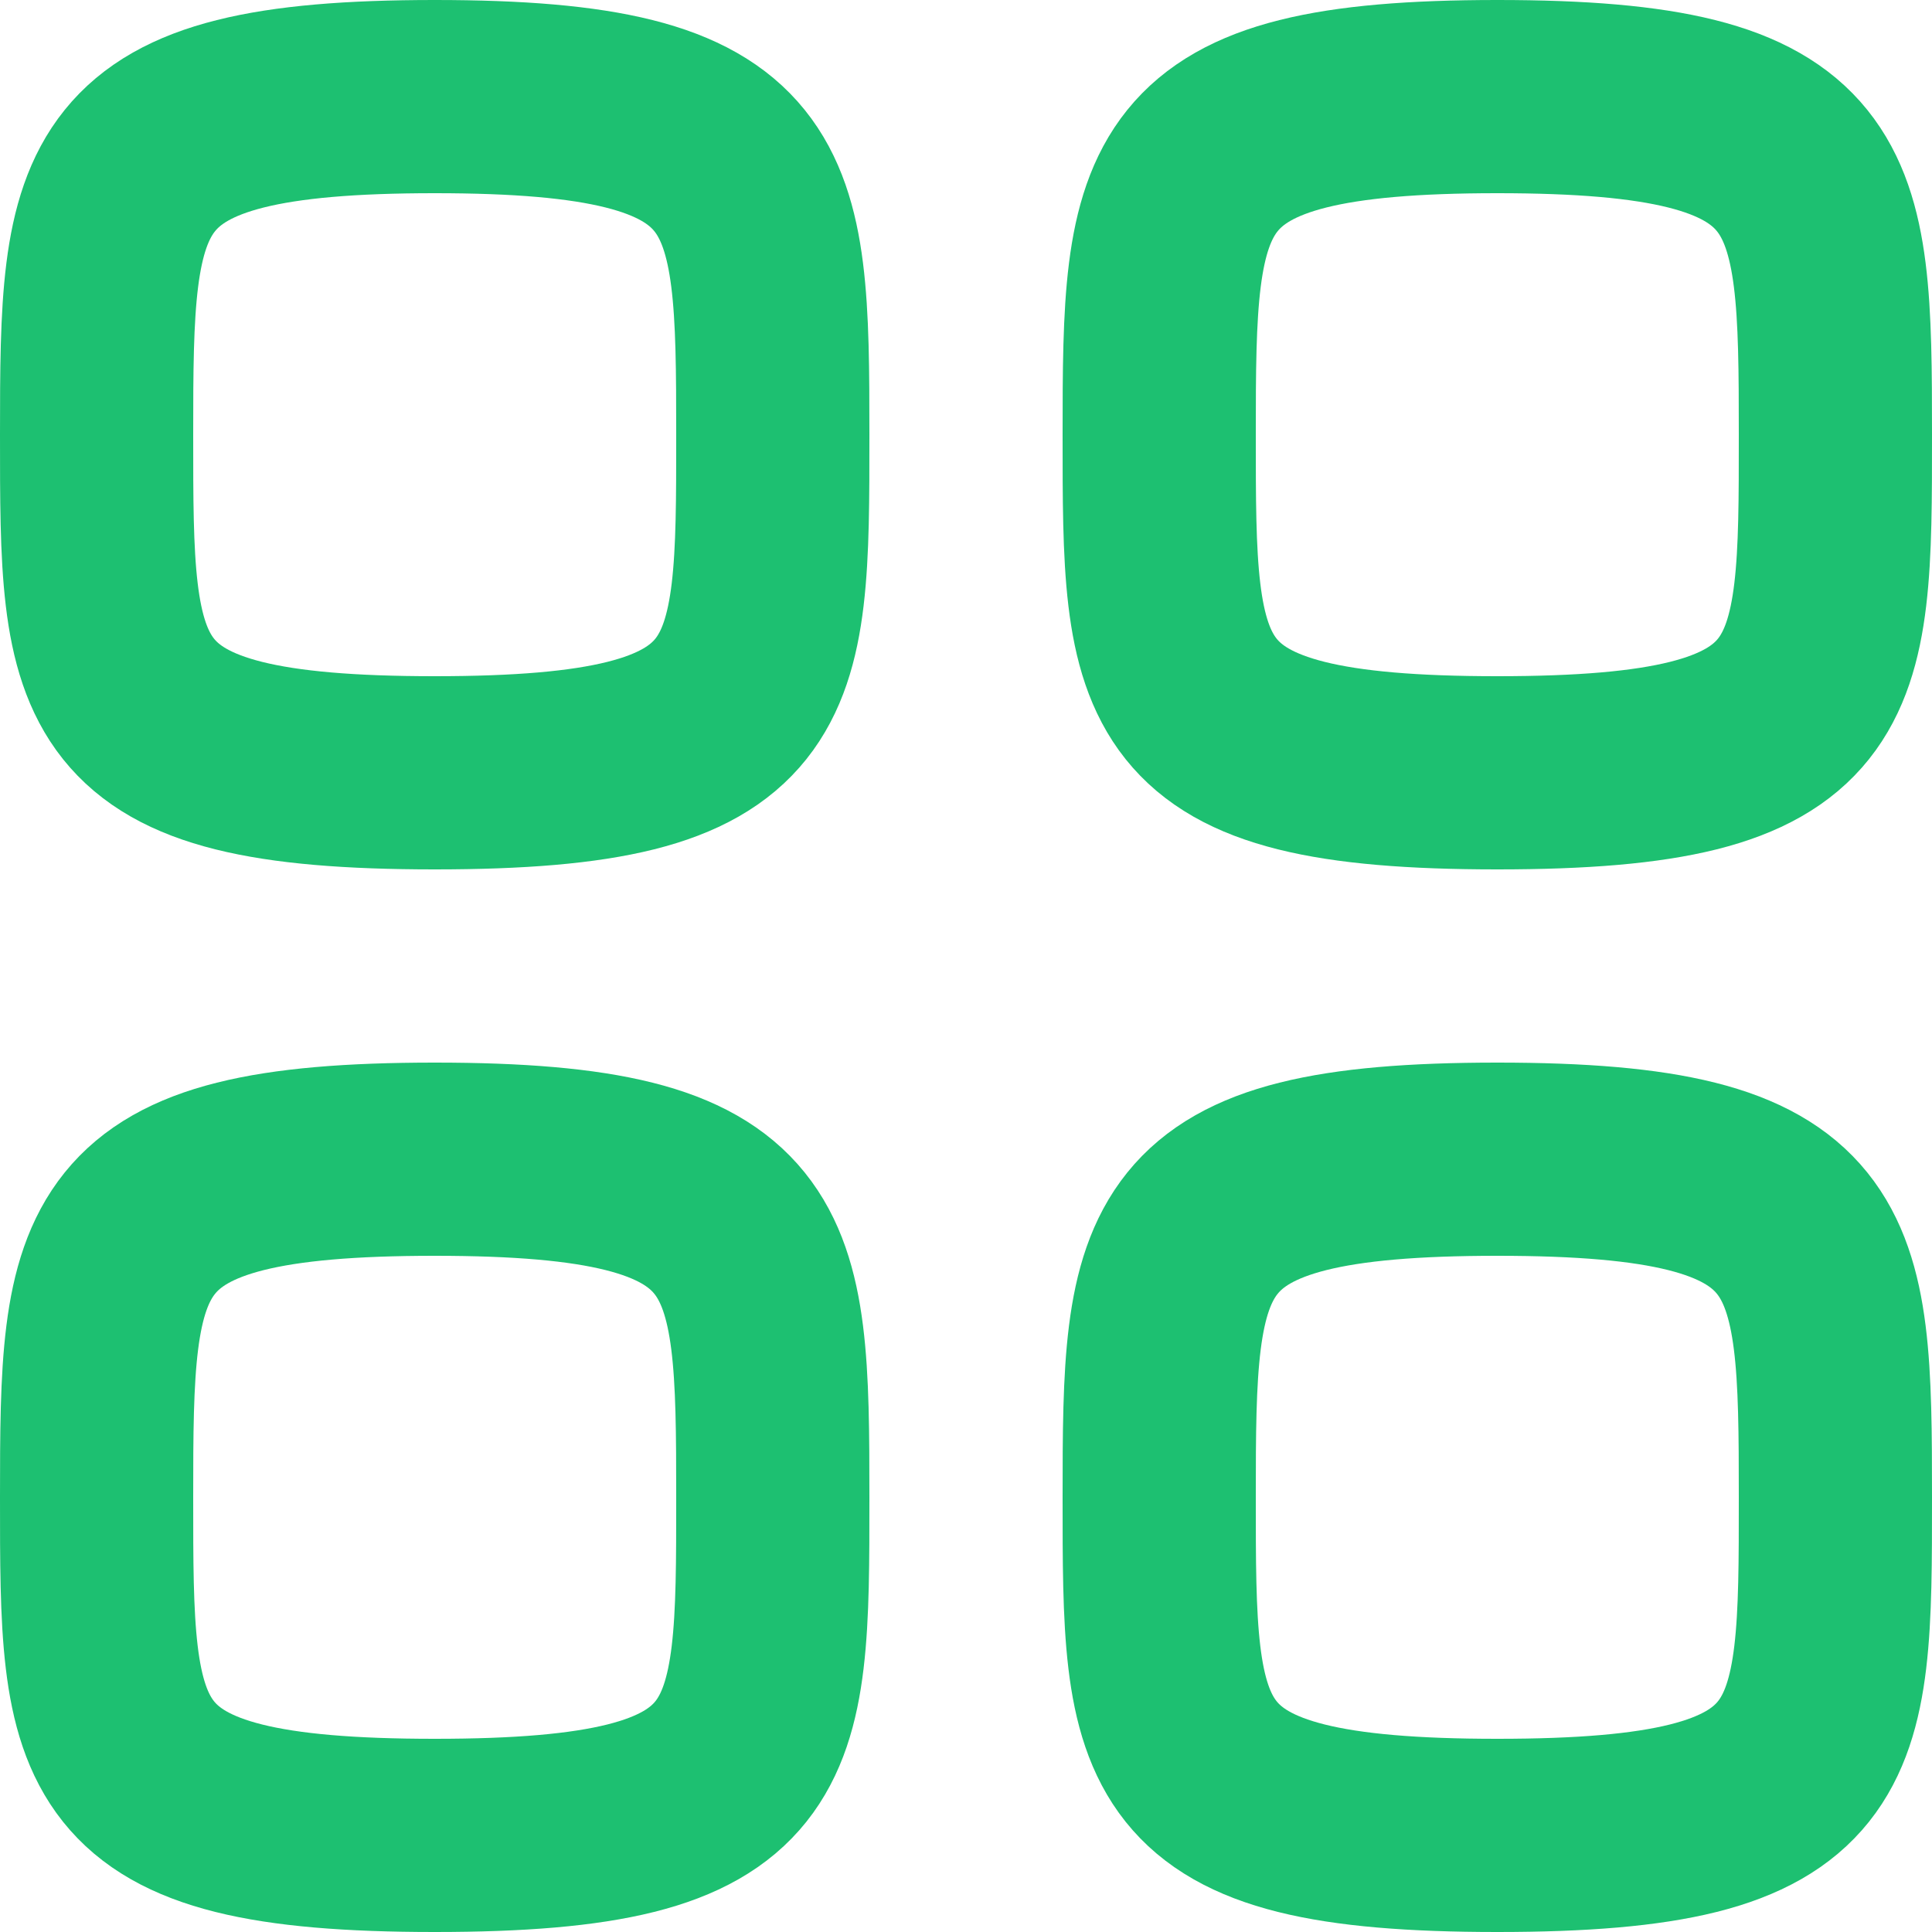
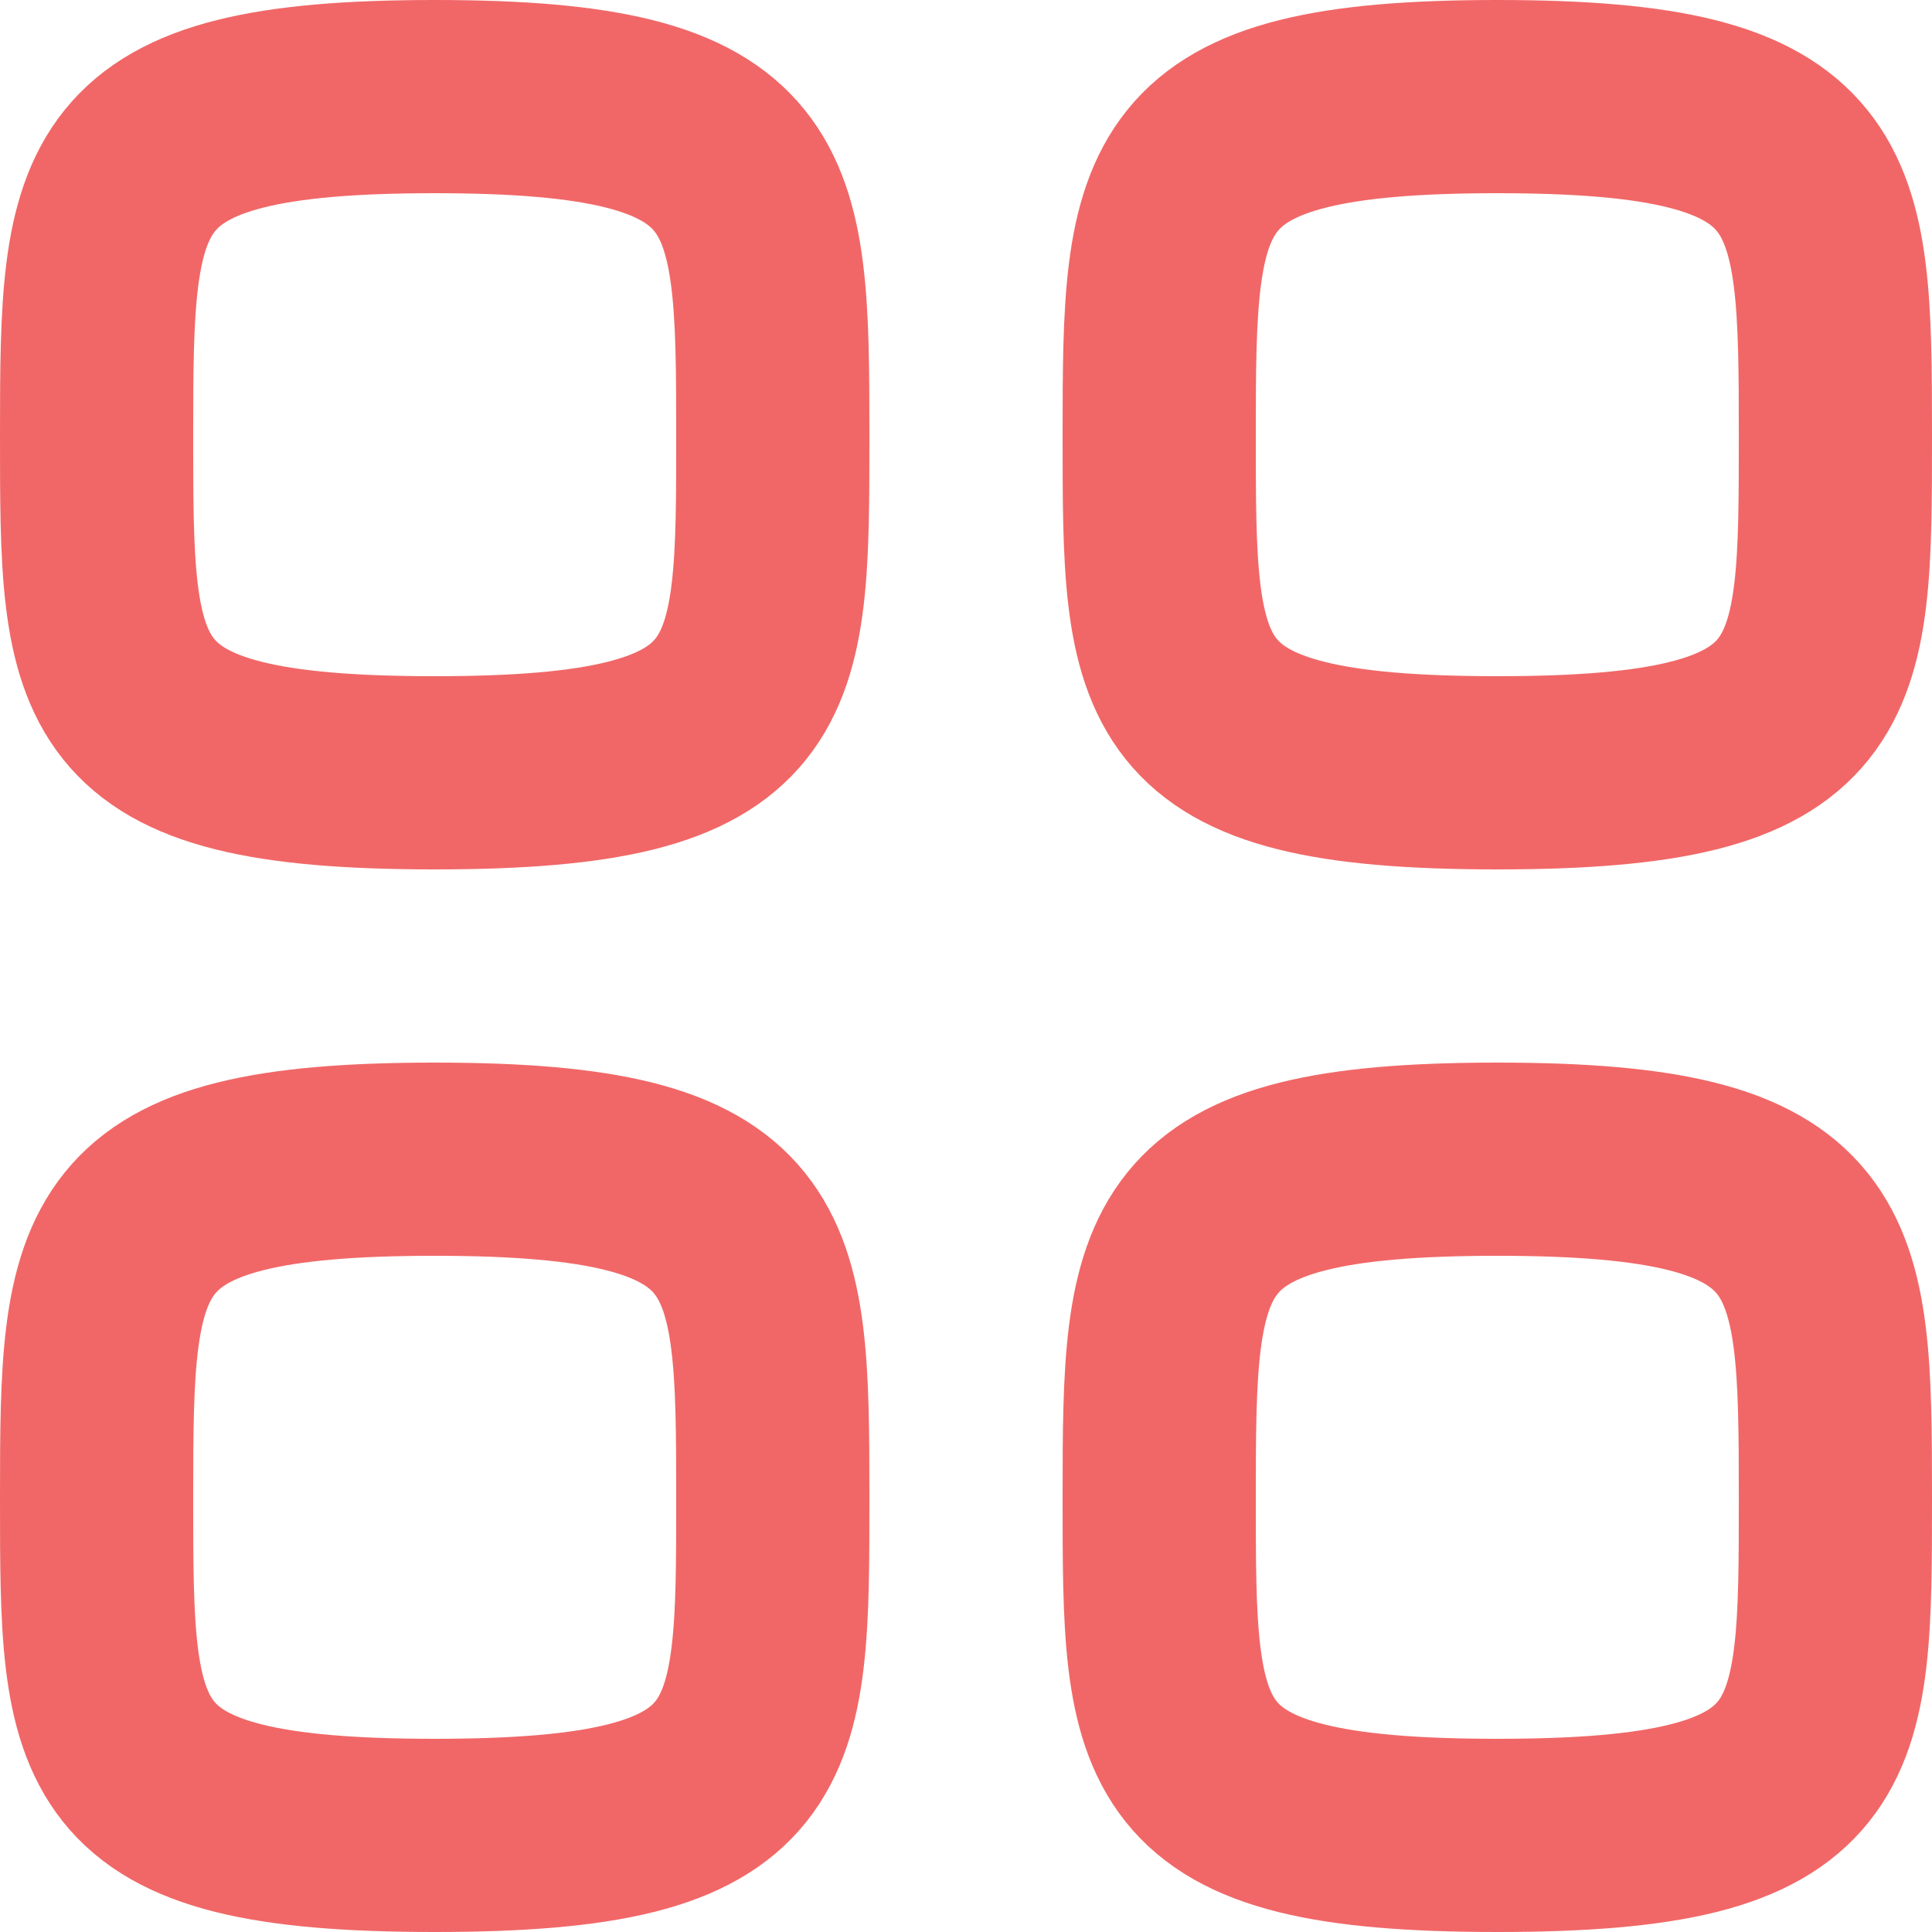
<svg xmlns="http://www.w3.org/2000/svg" width="20" height="20" viewBox="0 0 20 20" fill="none">
-   <path fill-rule="evenodd" clip-rule="evenodd" d="M1 4.5C1 1.875 1.028 1 4.5 1C7.972 1 8 1.875 8 4.5C8 7.125 8.011 8 4.5 8C0.989 8 1 7.125 1 4.5Z" stroke="#1DC071" stroke-width="2" stroke-linecap="round" stroke-linejoin="round" />
-   <path fill-rule="evenodd" clip-rule="evenodd" d="M12 4.5C12 1.875 12.028 1 15.5 1C18.972 1 19 1.875 19 4.5C19 7.125 19.011 8 15.5 8C11.989 8 12 7.125 12 4.5Z" stroke="#1DC071" stroke-width="2" stroke-linecap="round" stroke-linejoin="round" />
-   <path fill-rule="evenodd" clip-rule="evenodd" d="M1 15.5C1 12.875 1.028 12 4.5 12C7.972 12 8 12.875 8 15.5C8 18.125 8.011 19 4.5 19C0.989 19 1 18.125 1 15.5Z" stroke="#1DC071" stroke-width="2" stroke-linecap="round" stroke-linejoin="round" />
-   <path fill-rule="evenodd" clip-rule="evenodd" d="M12 15.5C12 12.875 12.028 12 15.5 12C18.972 12 19 12.875 19 15.5C19 18.125 19.011 19 15.5 19C11.989 19 12 18.125 12 15.5Z" stroke="#1DC071" stroke-width="2" stroke-linecap="round" stroke-linejoin="round" />
+   <path fill-rule="evenodd" clip-rule="evenodd" d="M1 4.5C1 1.875 1.028 1 4.5 1C7.972 1 8 1.875 8 4.5C8 7.125 8.011 8 4.5 8C0.989 8 1 7.125 1 4.5Z" stroke="#F16767" stroke-width="2" stroke-linecap="round" stroke-linejoin="round" />
+   <path fill-rule="evenodd" clip-rule="evenodd" d="M12 4.5C12 1.875 12.028 1 15.5 1C18.972 1 19 1.875 19 4.5C19 7.125 19.011 8 15.5 8C11.989 8 12 7.125 12 4.5Z" stroke="#F16767" stroke-width="2" stroke-linecap="round" stroke-linejoin="round" />
+   <path fill-rule="evenodd" clip-rule="evenodd" d="M1 15.5C1 12.875 1.028 12 4.5 12C7.972 12 8 12.875 8 15.5C8 18.125 8.011 19 4.5 19C0.989 19 1 18.125 1 15.5Z" stroke="#F16767" stroke-width="2" stroke-linecap="round" stroke-linejoin="round" />
+   <path fill-rule="evenodd" clip-rule="evenodd" d="M12 15.5C12 12.875 12.028 12 15.5 12C18.972 12 19 12.875 19 15.5C19 18.125 19.011 19 15.5 19C11.989 19 12 18.125 12 15.5Z" stroke="#F16767" stroke-width="2" stroke-linecap="round" stroke-linejoin="round" />
</svg>
